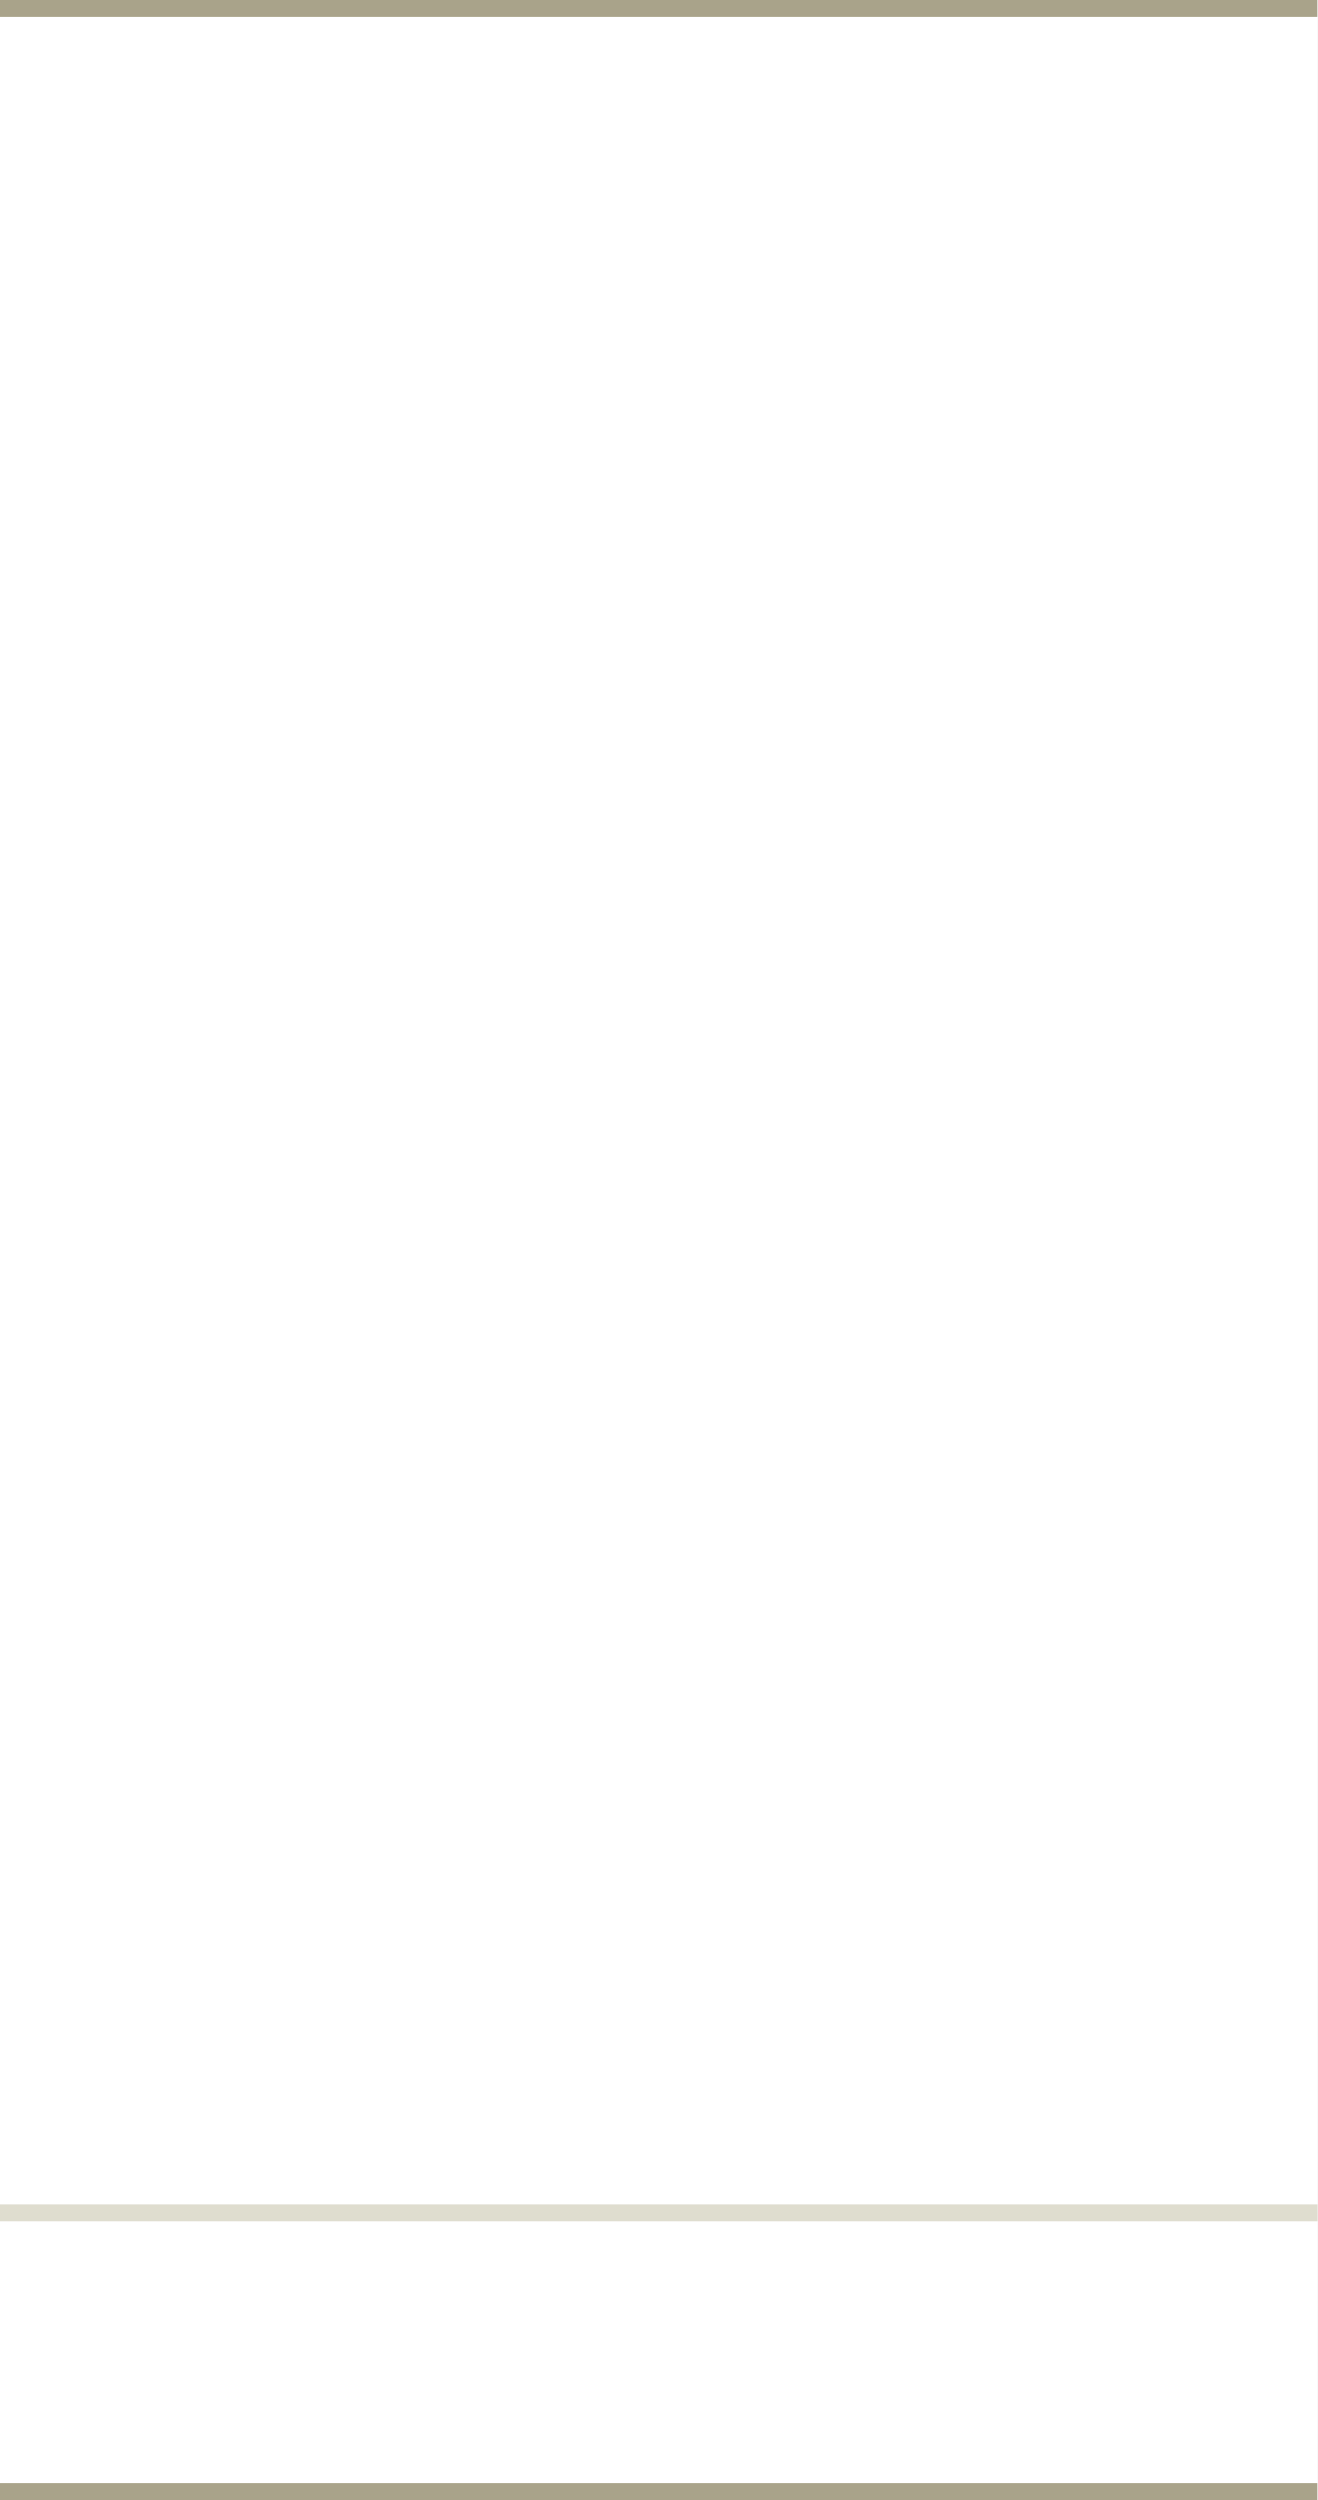
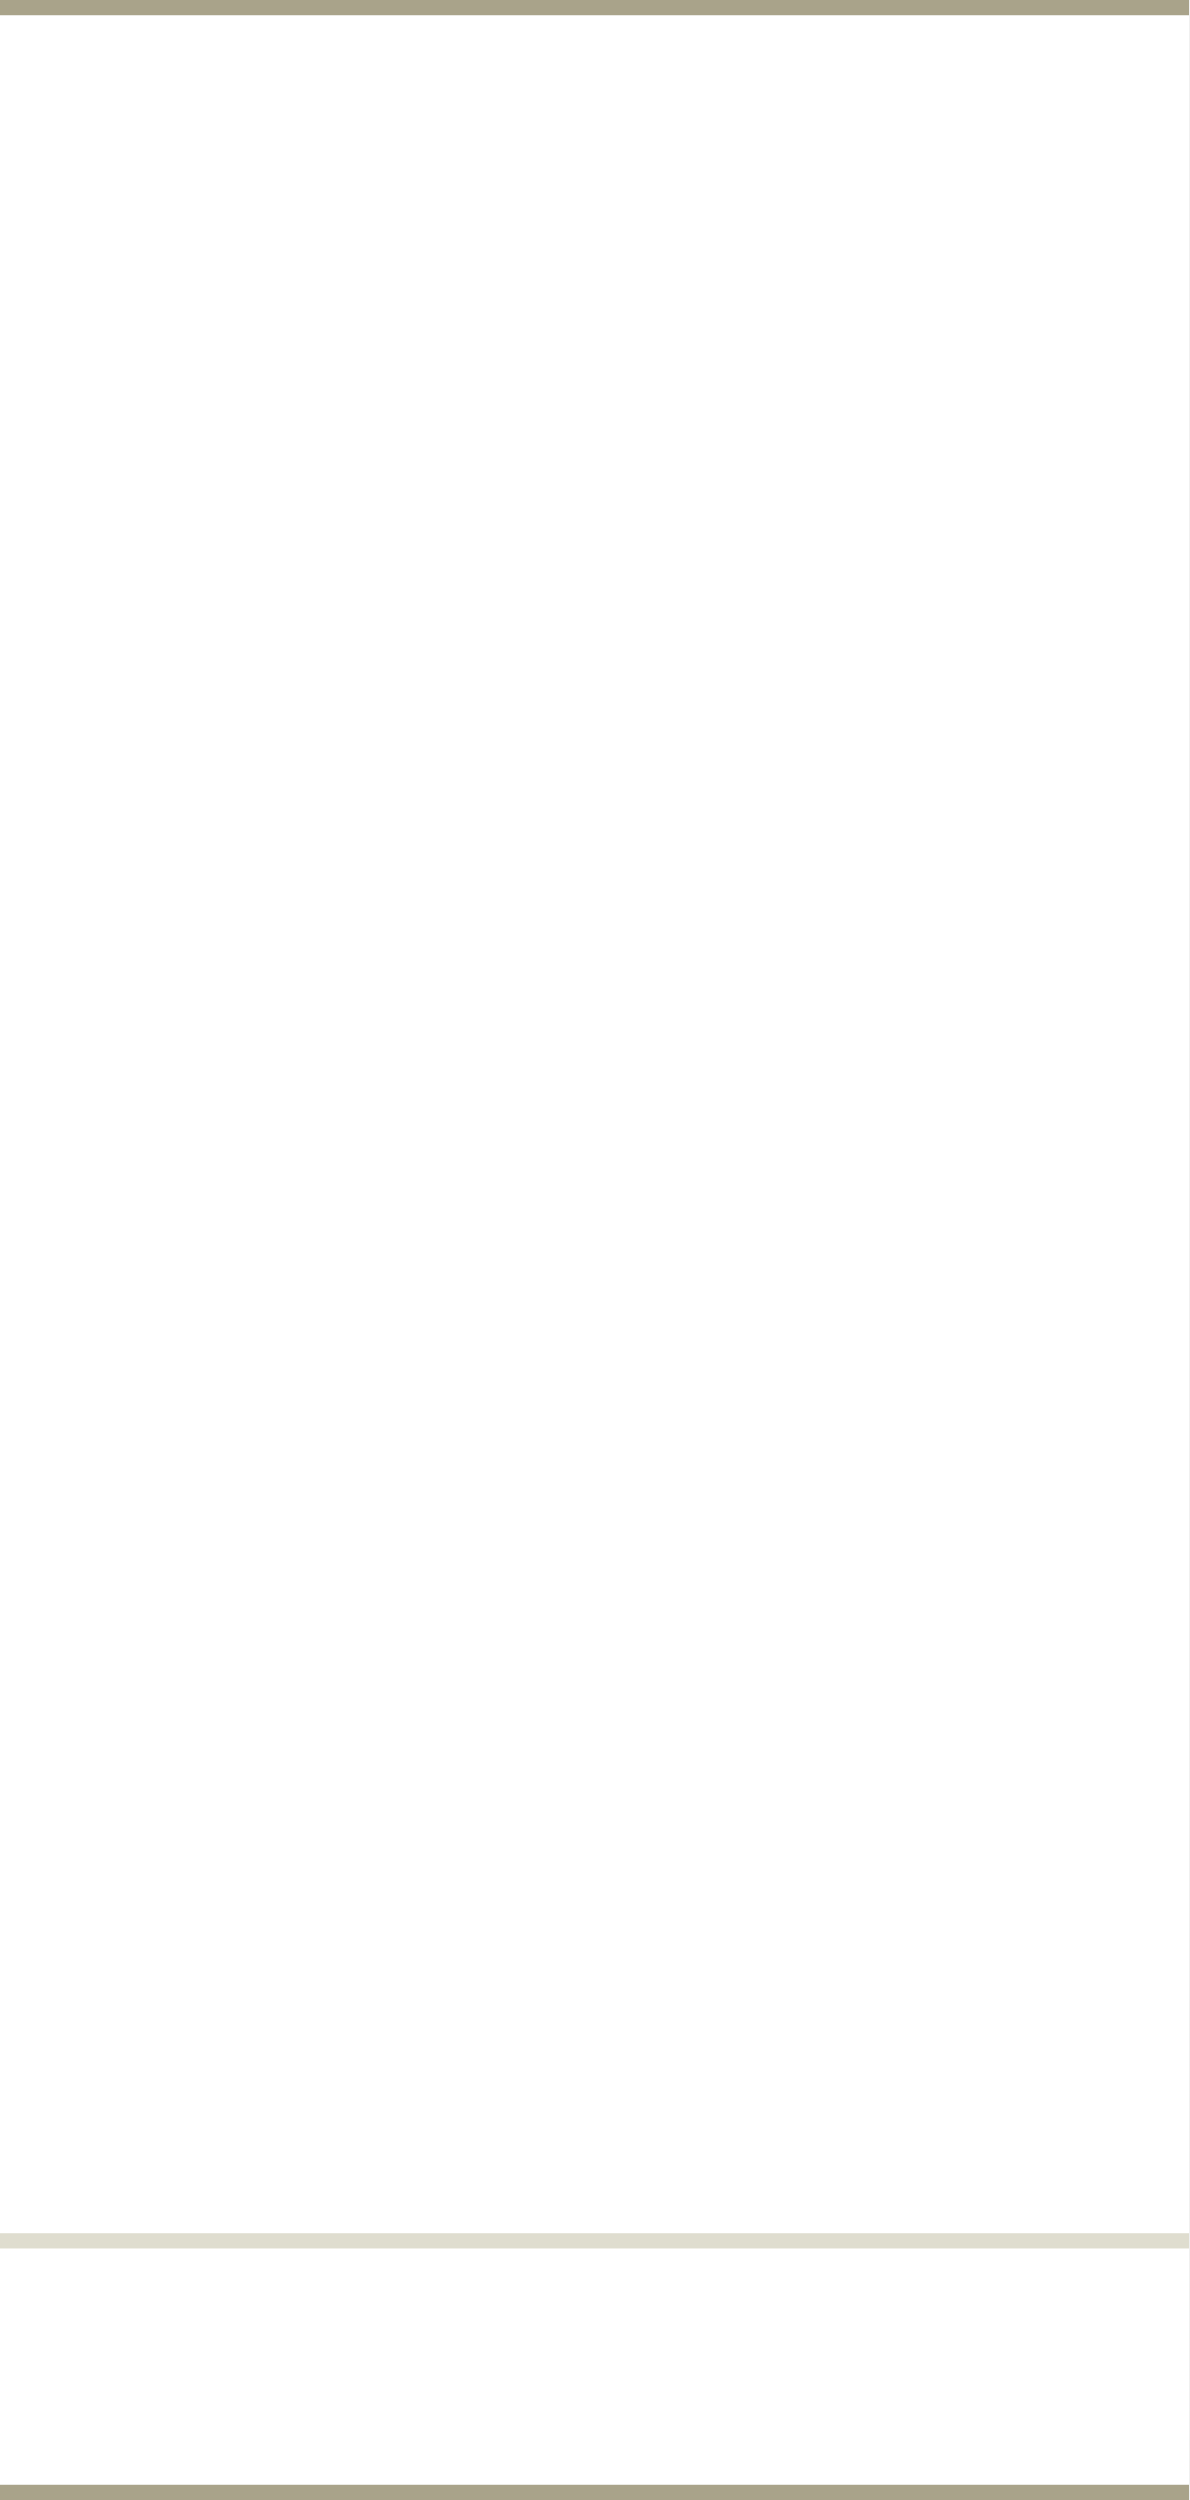
- <svg xmlns="http://www.w3.org/2000/svg" width="78" height="148" viewBox="0 0 78 148" fill="none">
-   <mask id="path-1-inside-1_1312_36466" fill="white">
-     <path d="M0 0H77.5V148H0V0Z" />
+ <svg xmlns="http://www.w3.org/2000/svg" width="78" height="164" viewBox="0 0 78 164" fill="none">
+   <mask id="path-1-inside-1_391_29130" fill="white">
+     <path d="M0 0H78V164H0V0Z" />
  </mask>
-   <path d="M0 0H77.5V148H0V0Z" fill="white" />
-   <path d="M0 1H77.5V-1H0V1ZM77.5 147H0V149H77.5V147Z" fill="#A9A38A" mask="url(#path-1-inside-1_1312_36466)" />
-   <mask id="path-3-inside-2_1312_36466" fill="white">
-     <path d="M0 0H78V148H0V0Z" />
-   </mask>
-   <path d="M0 0H78V148H0V0Z" fill="white" />
-   <path d="M0 1H78V-1H0V1ZM78 147H0V149H78V147Z" fill="#A9A38A" mask="url(#path-3-inside-2_1312_36466)" />
-   <path d="M0 131L78 131" stroke="#DFDDCF" />
+   <path d="M0 0H78V164H0V0Z" fill="white" />
+   <path d="M0 1H78V-1H0V1ZM78 163H0V165H78V163Z" fill="#A9A38A" mask="url(#path-1-inside-1_391_29130)" />
+   <path d="M0 147L78 147" stroke="#DFDDCF" />
</svg>
